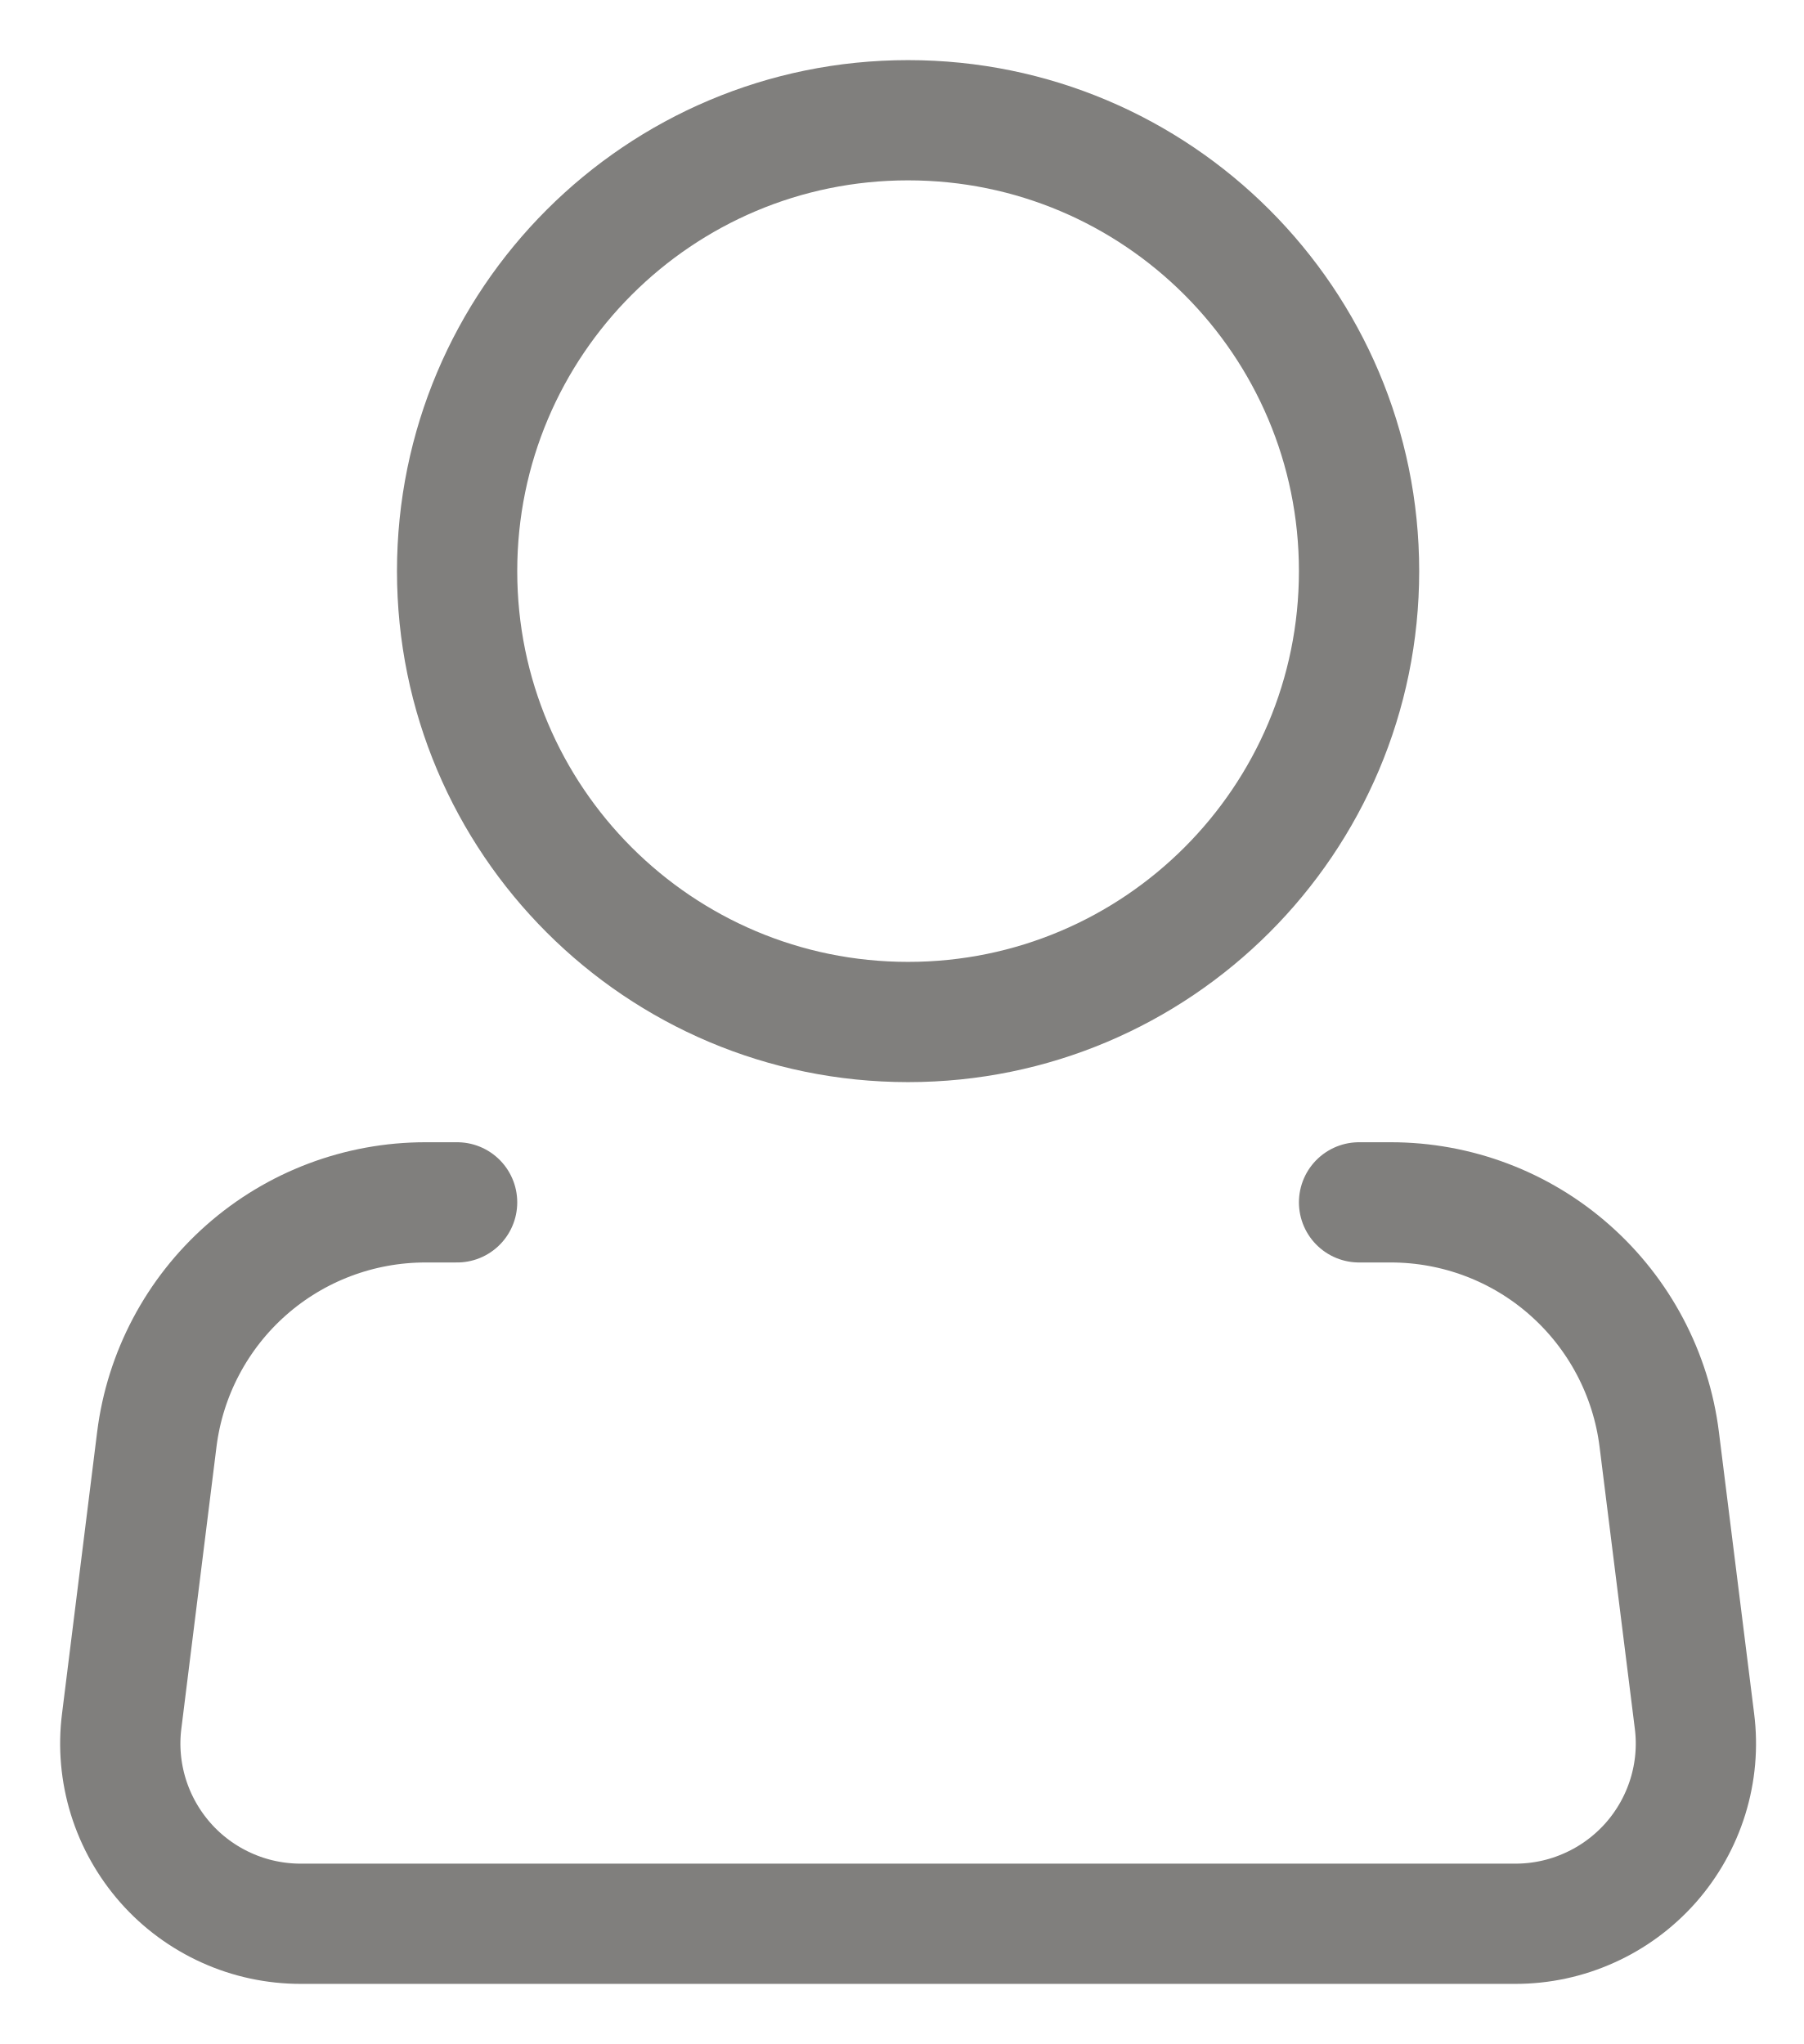
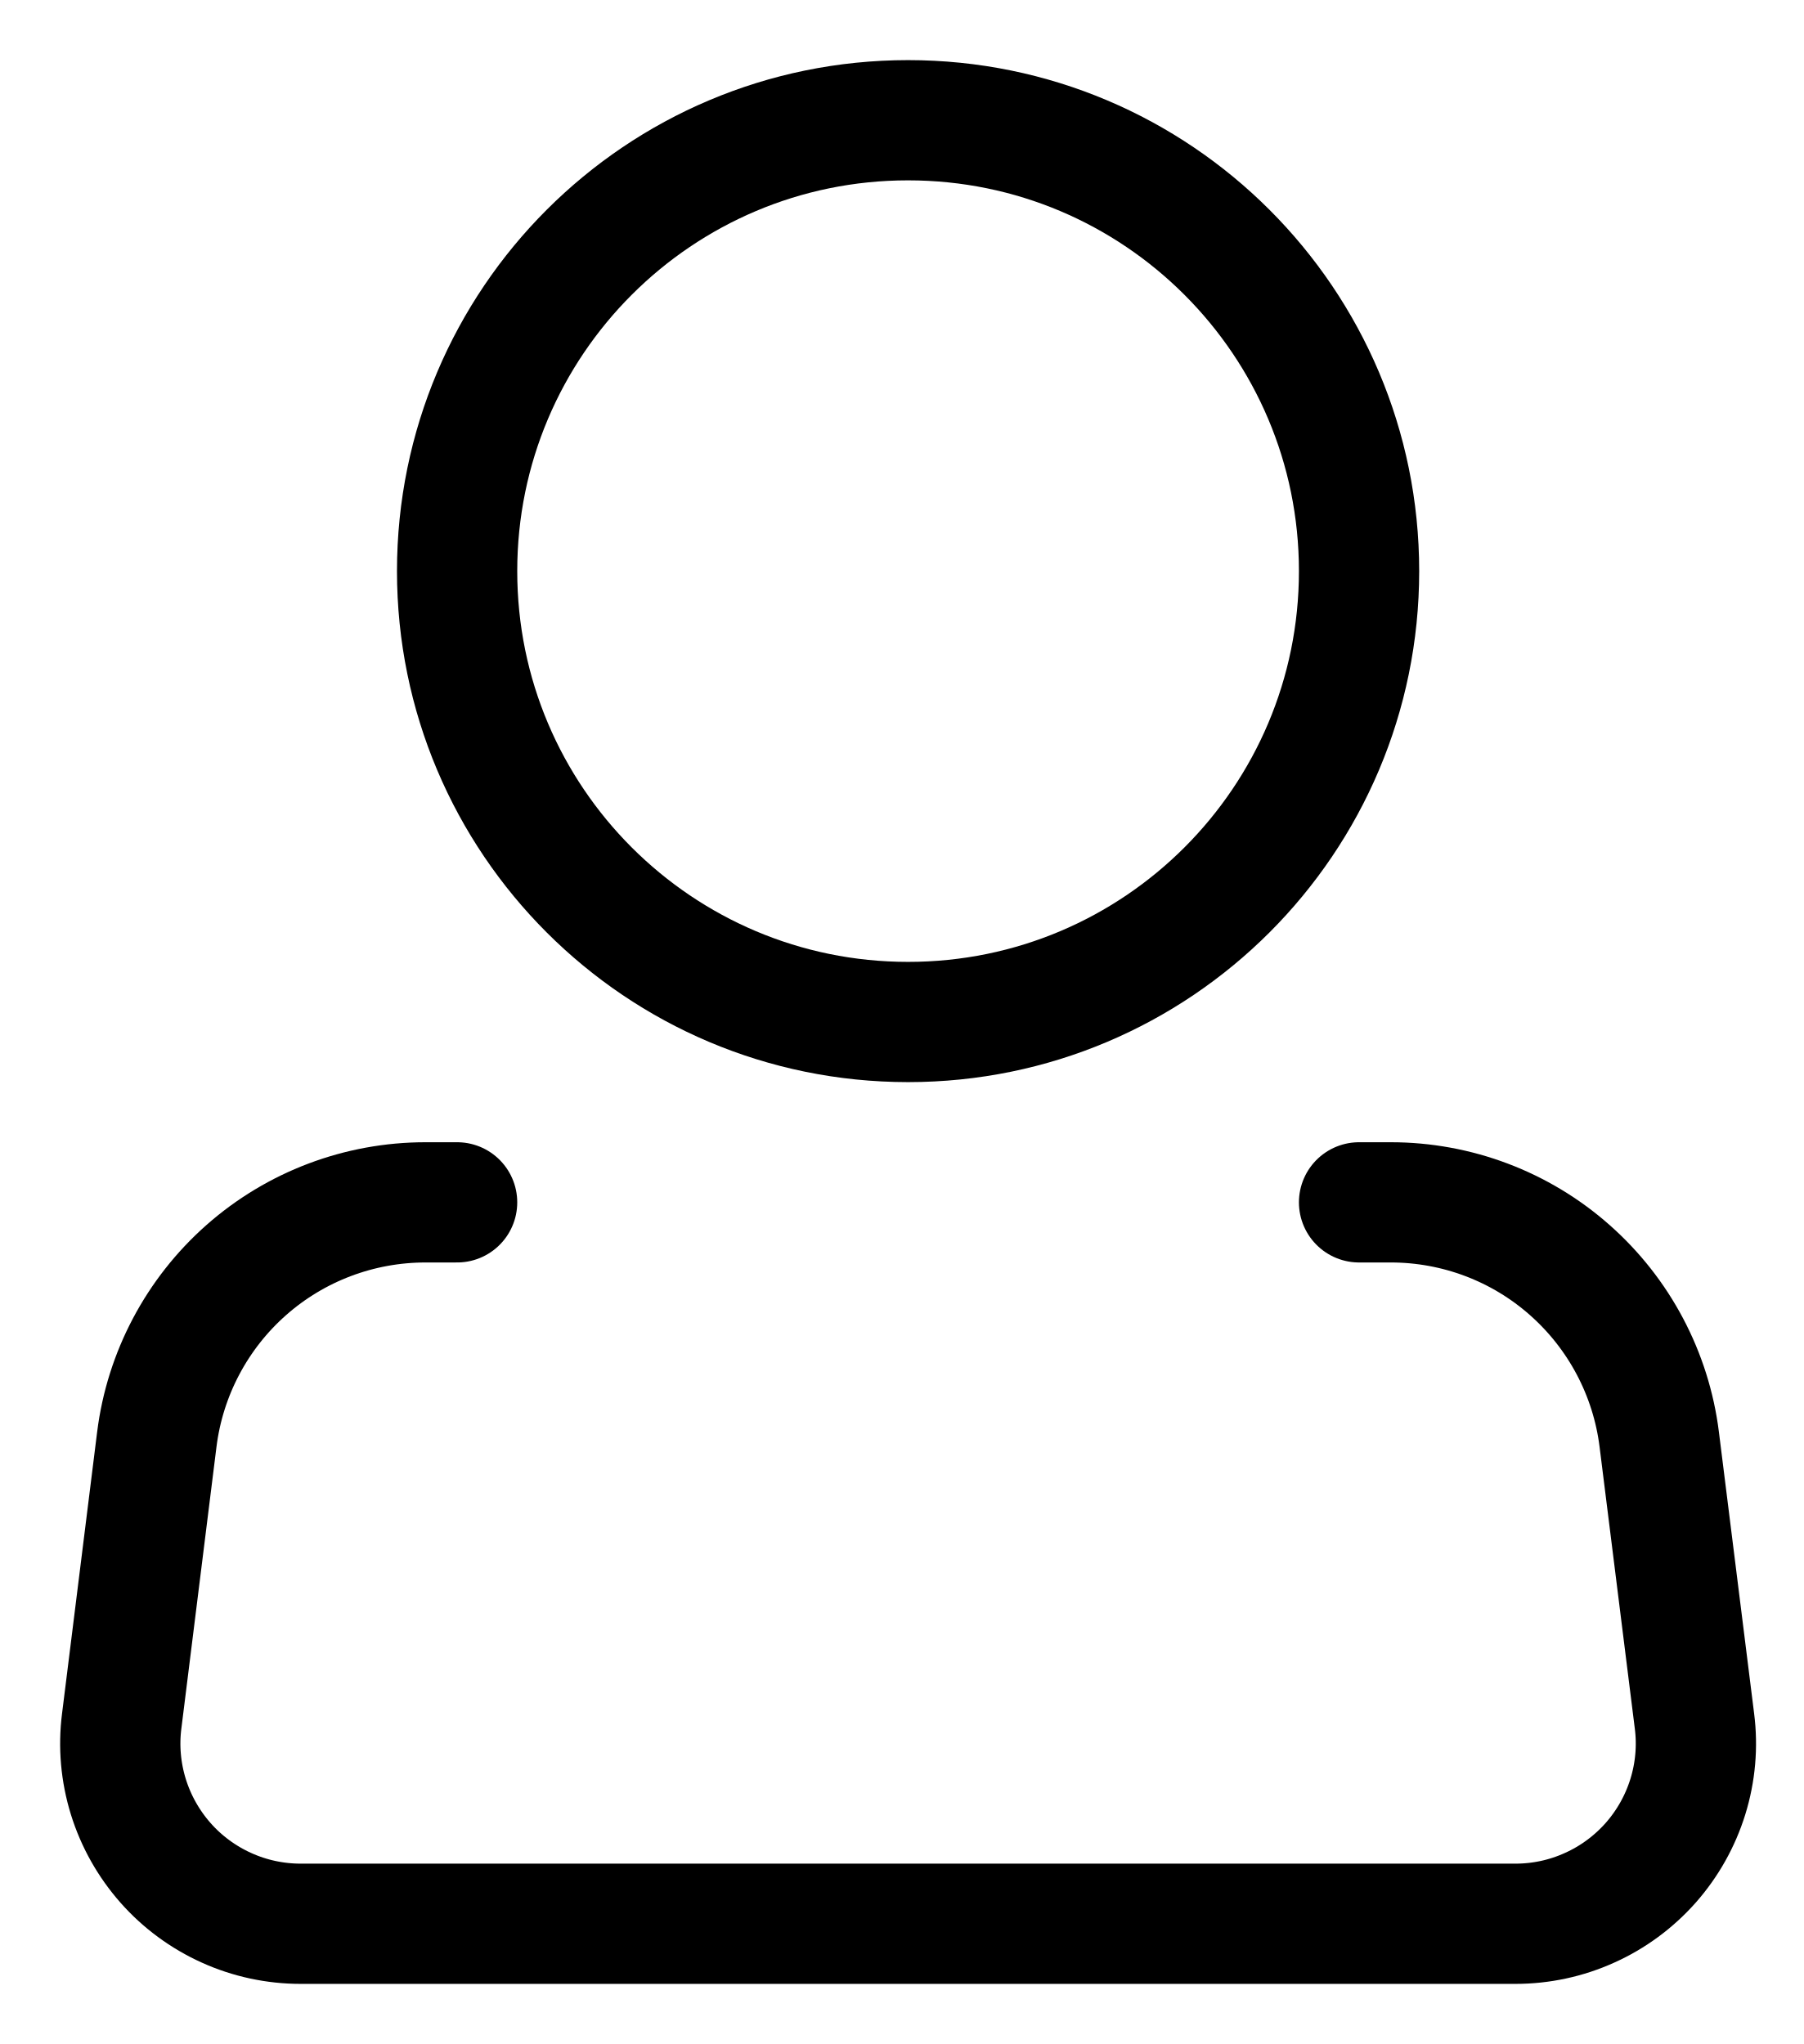
<svg xmlns="http://www.w3.org/2000/svg" width="15" height="17" viewBox="0 0 15 17" fill="none">
-   <path d="M7.551 8.5C9.622 8.5 11.301 6.821 11.301 4.75C11.301 2.679 9.622 1 7.551 1C5.48 1 3.801 2.679 3.801 4.75C3.801 6.821 5.48 8.5 7.551 8.5Z" stroke="#807F7D" />
-   <path d="M11.301 10H11.565C12.113 10 12.643 10.2 13.053 10.563C13.464 10.926 13.729 11.427 13.797 11.971L14.09 14.314C14.117 14.525 14.098 14.739 14.035 14.943C13.972 15.146 13.867 15.333 13.726 15.493C13.585 15.652 13.412 15.78 13.218 15.867C13.024 15.955 12.814 16 12.601 16H2.5C2.288 16 2.077 15.955 1.883 15.867C1.69 15.78 1.516 15.652 1.376 15.493C1.235 15.333 1.13 15.146 1.067 14.943C1.004 14.739 0.985 14.525 1.012 14.314L1.304 11.971C1.372 11.427 1.637 10.926 2.048 10.563C2.459 10.2 2.989 10 3.538 10H3.801" stroke="#807F7D" stroke-linecap="round" stroke-linejoin="round" />
+   <path d="M7.551 8.5C9.622 8.5 11.301 6.821 11.301 4.75C11.301 2.679 9.622 1 7.551 1C5.48 1 3.801 2.679 3.801 4.75C3.801 6.821 5.48 8.5 7.551 8.5Z" stroke="#000" />
+   <path d="M11.301 10H11.565C12.113 10 12.643 10.2 13.053 10.563C13.464 10.926 13.729 11.427 13.797 11.971L14.09 14.314C14.117 14.525 14.098 14.739 14.035 14.943C13.972 15.146 13.867 15.333 13.726 15.493C13.585 15.652 13.412 15.78 13.218 15.867C13.024 15.955 12.814 16 12.601 16H2.5C2.288 16 2.077 15.955 1.883 15.867C1.69 15.78 1.516 15.652 1.376 15.493C1.235 15.333 1.13 15.146 1.067 14.943C1.004 14.739 0.985 14.525 1.012 14.314L1.304 11.971C1.372 11.427 1.637 10.926 2.048 10.563C2.459 10.2 2.989 10 3.538 10H3.801" stroke="#000" stroke-linecap="round" stroke-linejoin="round" />
</svg>
